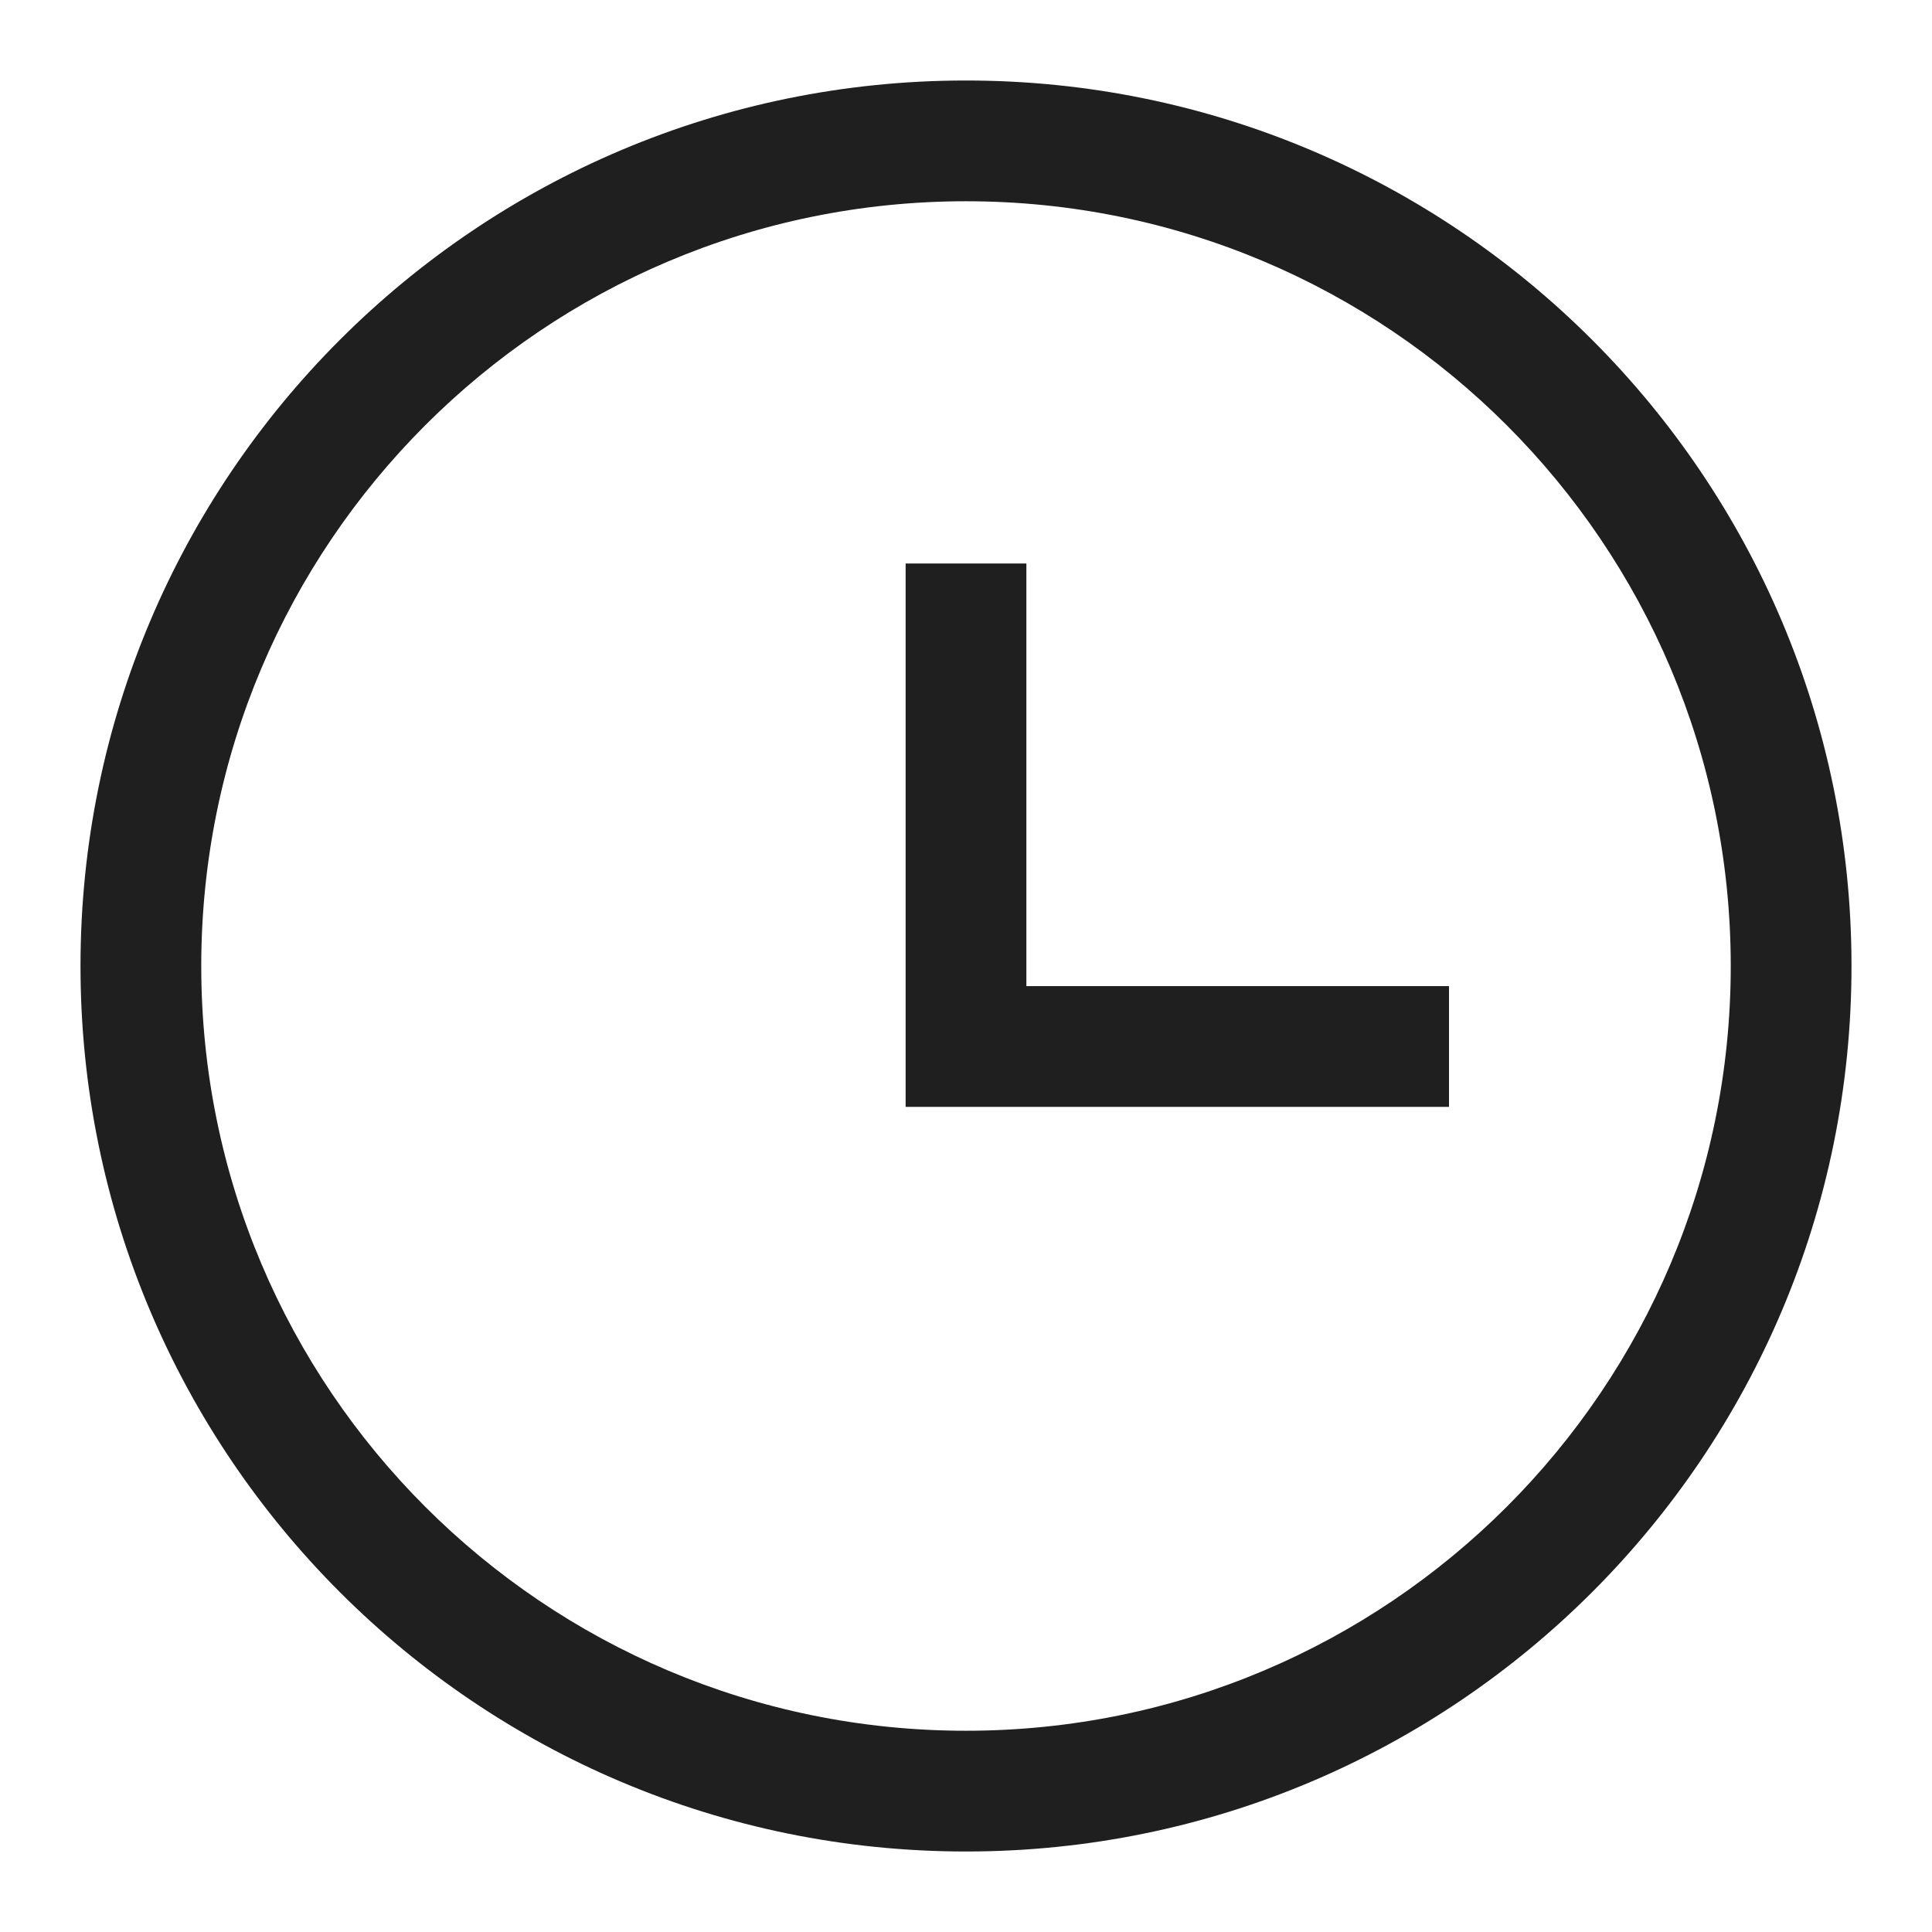
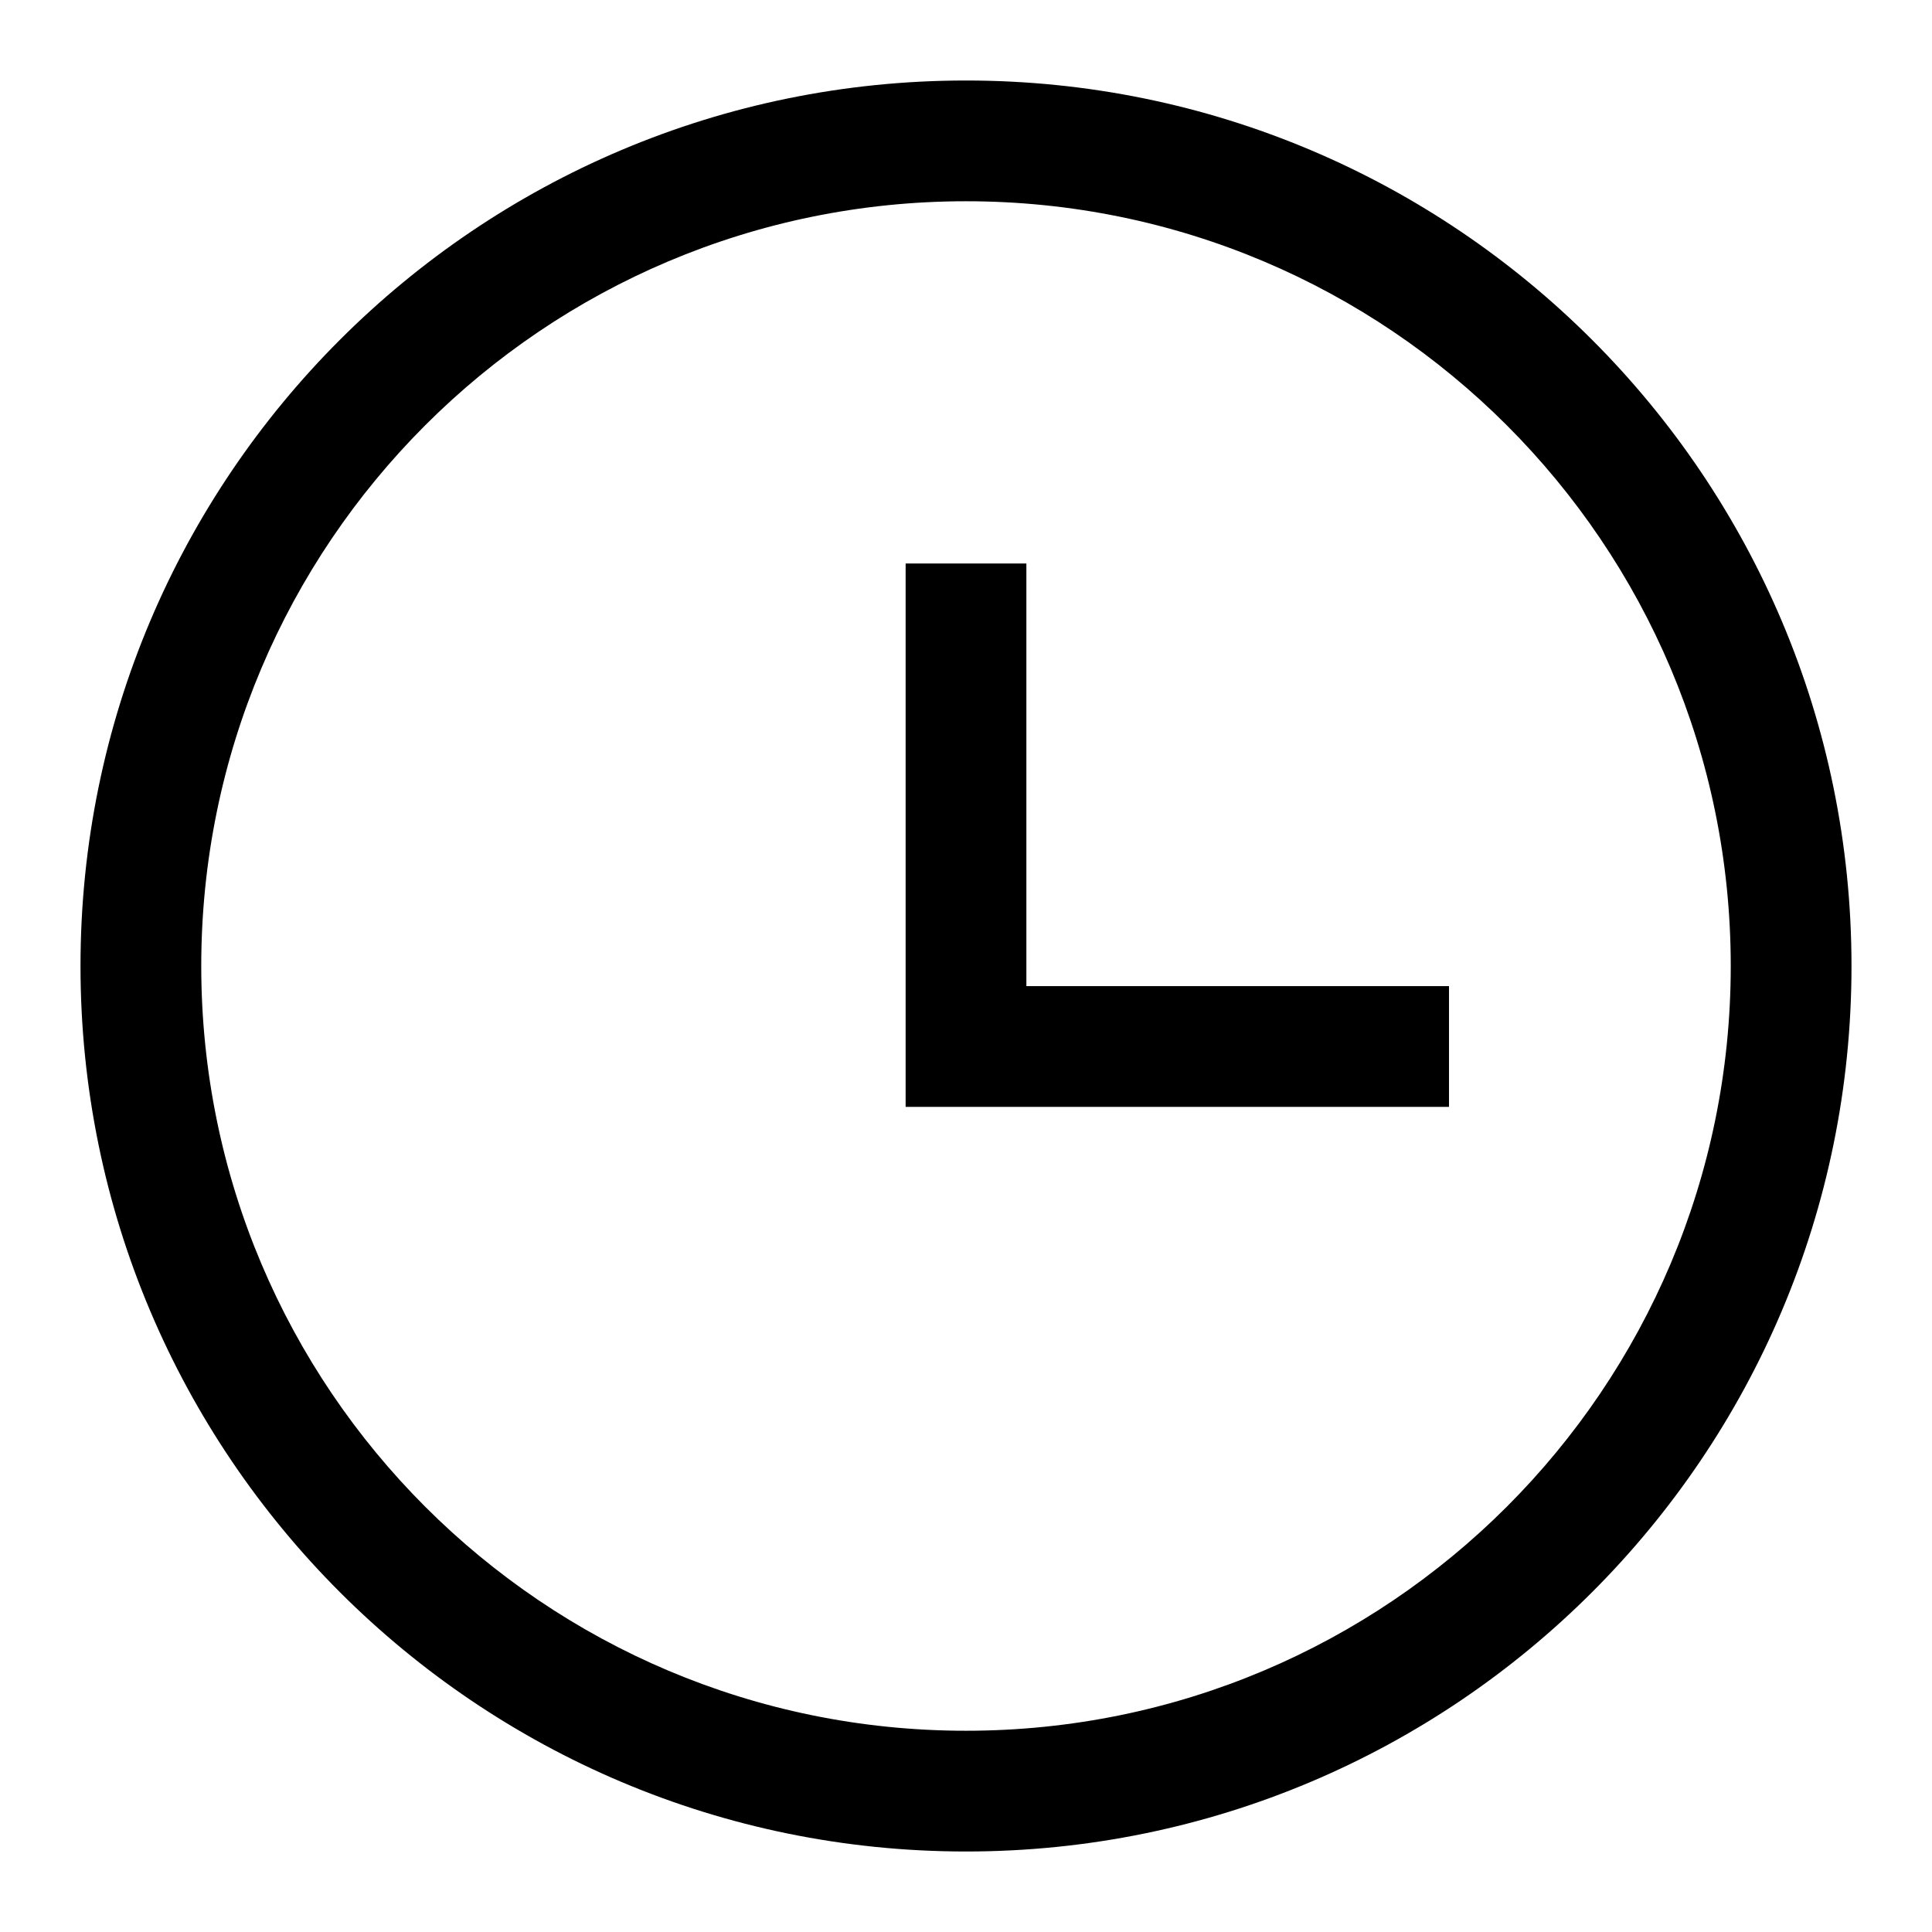
<svg xmlns="http://www.w3.org/2000/svg" width="24" height="24" viewBox="0 0 24 24" fill="none">
-   <path d="M12 1C18.075 1 23 5.925 23 12C23 18.075 18.075 23 12 23C5.925 23 1 18.075 1 12C1 5.925 5.925 1 12 1ZM12 2.5C6.753 2.5 2.5 6.754 2.5 12C2.5 17.247 6.753 21.5 12 21.5C17.247 21.5 21.5 17.247 21.5 12C21.5 6.754 17.247 2.5 12 2.5Z" fill="#1F1F1F" />
-   <path d="M12 7V13H18" stroke="#1F1F1F" stroke-width="1.5" />
+   <path d="M12 1C18.075 1 23 5.925 23 12C23 18.075 18.075 23 12 23C5.925 23 1 18.075 1 12C1 5.925 5.925 1 12 1ZM12 2.5C6.753 2.5 2.5 6.754 2.5 12C2.5 17.247 6.753 21.5 12 21.5C17.247 21.5 21.5 17.247 21.5 12C21.5 6.754 17.247 2.5 12 2.5Z" fill="currentColor" />
+   <path d="M12 7V13H18" stroke="currentColor" stroke-width="1.5" />
</svg>
